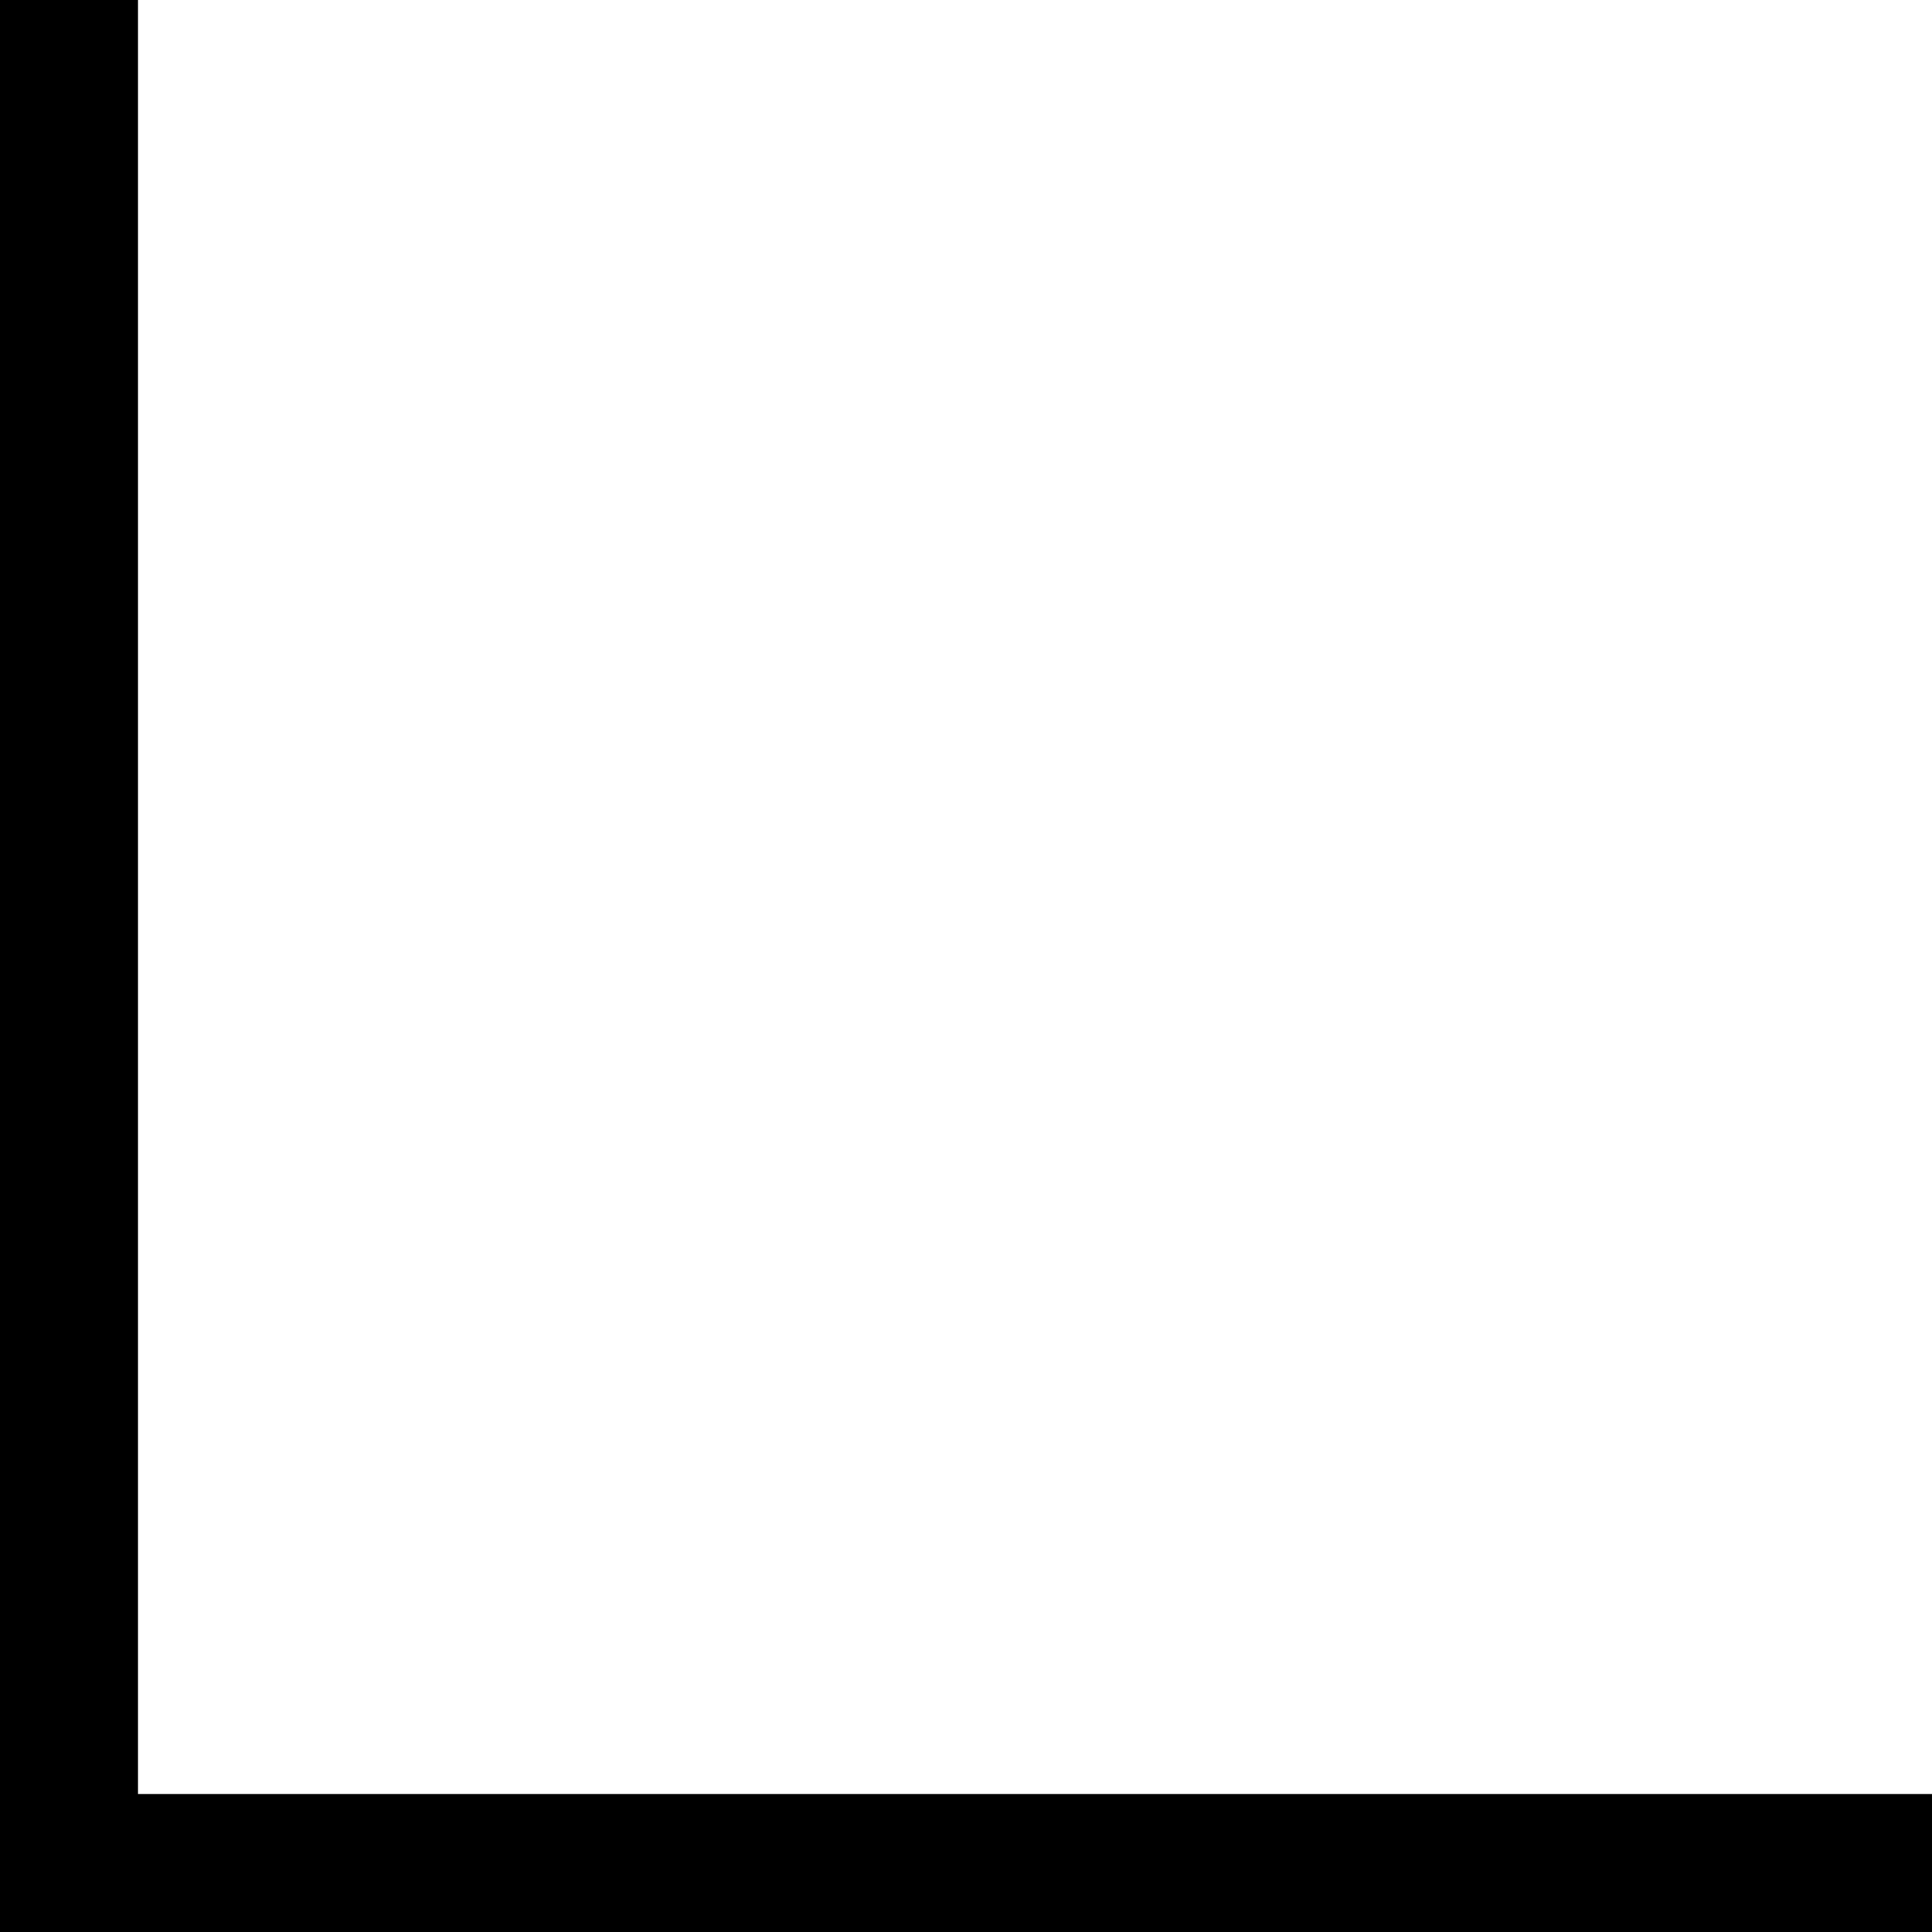
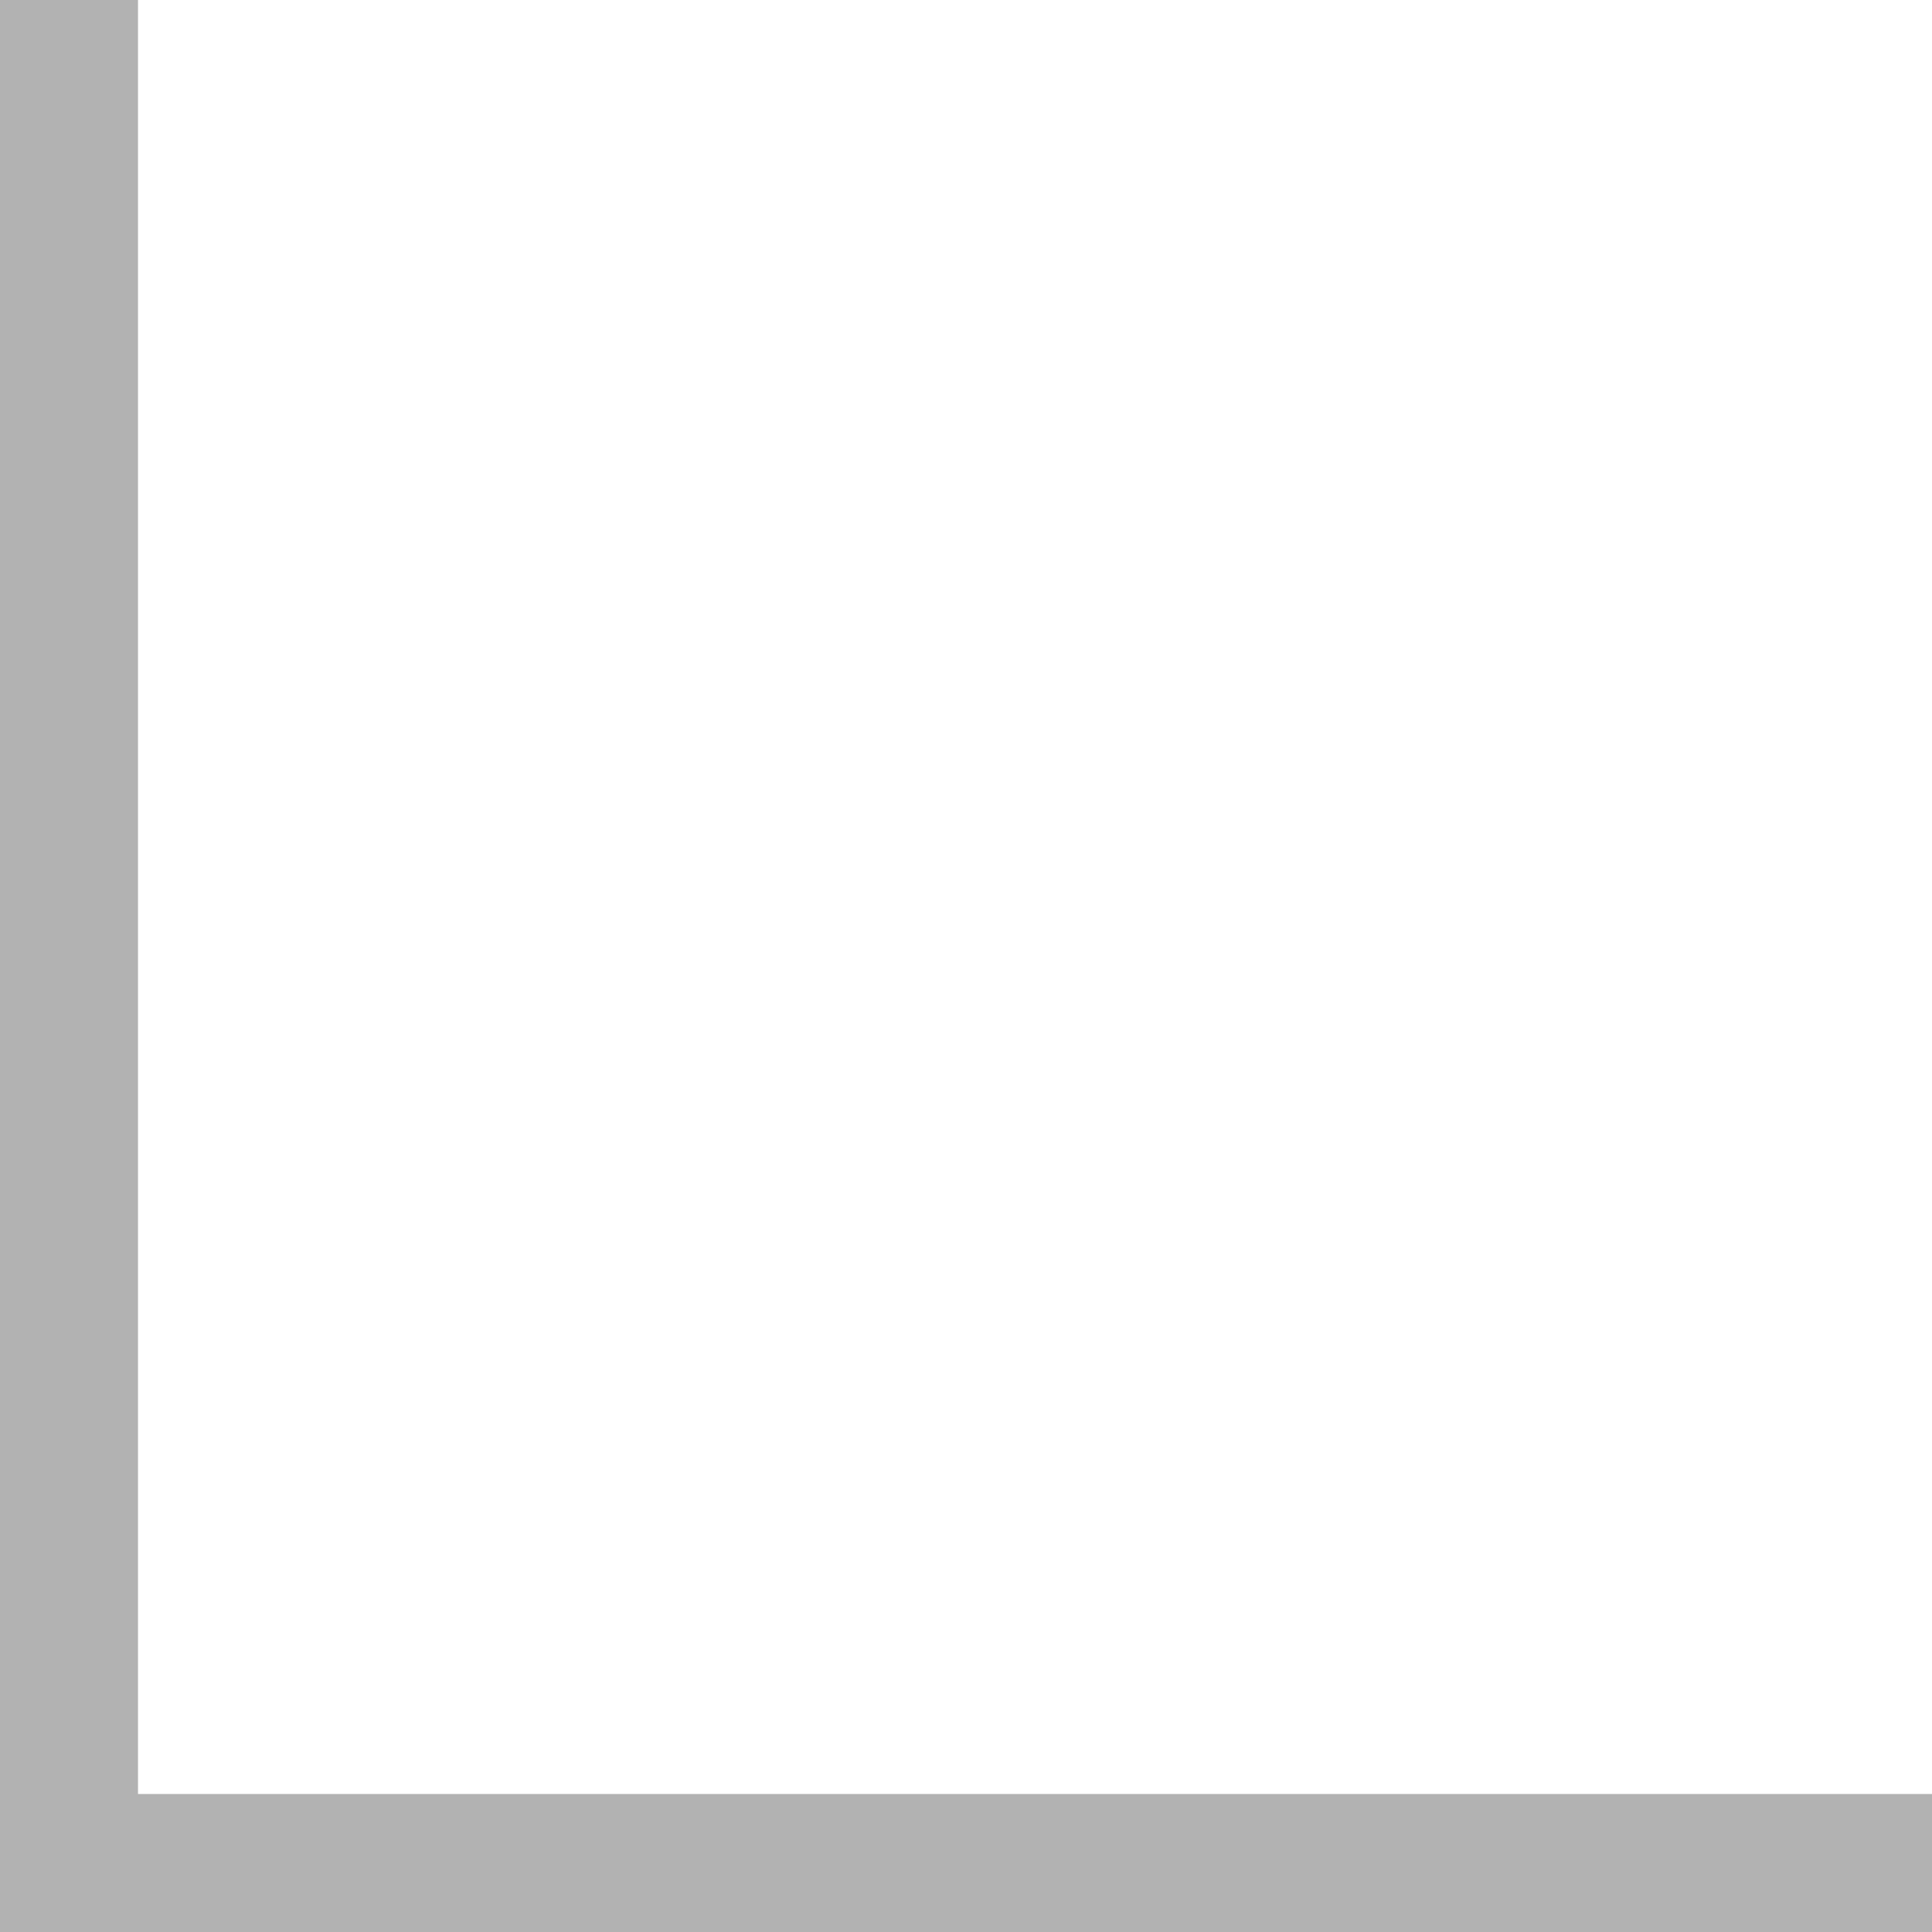
- <svg xmlns="http://www.w3.org/2000/svg" width="14" height="14" viewBox="0 0 14 14" fill="none">
-   <line x1="-2.18557e-08" y1="13.5" x2="14" y2="13.5" stroke="black" />
-   <line x1="0.5" y1="14" x2="0.5" y2="2.18557e-08" stroke="black" />
+ <svg xmlns="http://www.w3.org/2000/svg" version="1.1" id="Calque_1" x="0px" y="0px" width="14px" height="14px" viewBox="0 0 14 14" enable-background="new 0 0 14 14" xml:space="preserve">
+   <line fill="none" stroke="#B2B2B2" x1="0" y1="13.5" x2="14" y2="13.5" />
+   <line fill="none" stroke="#B2B2B2" x1="0.5" y1="14" x2="0.5" y2="0" />
</svg>
